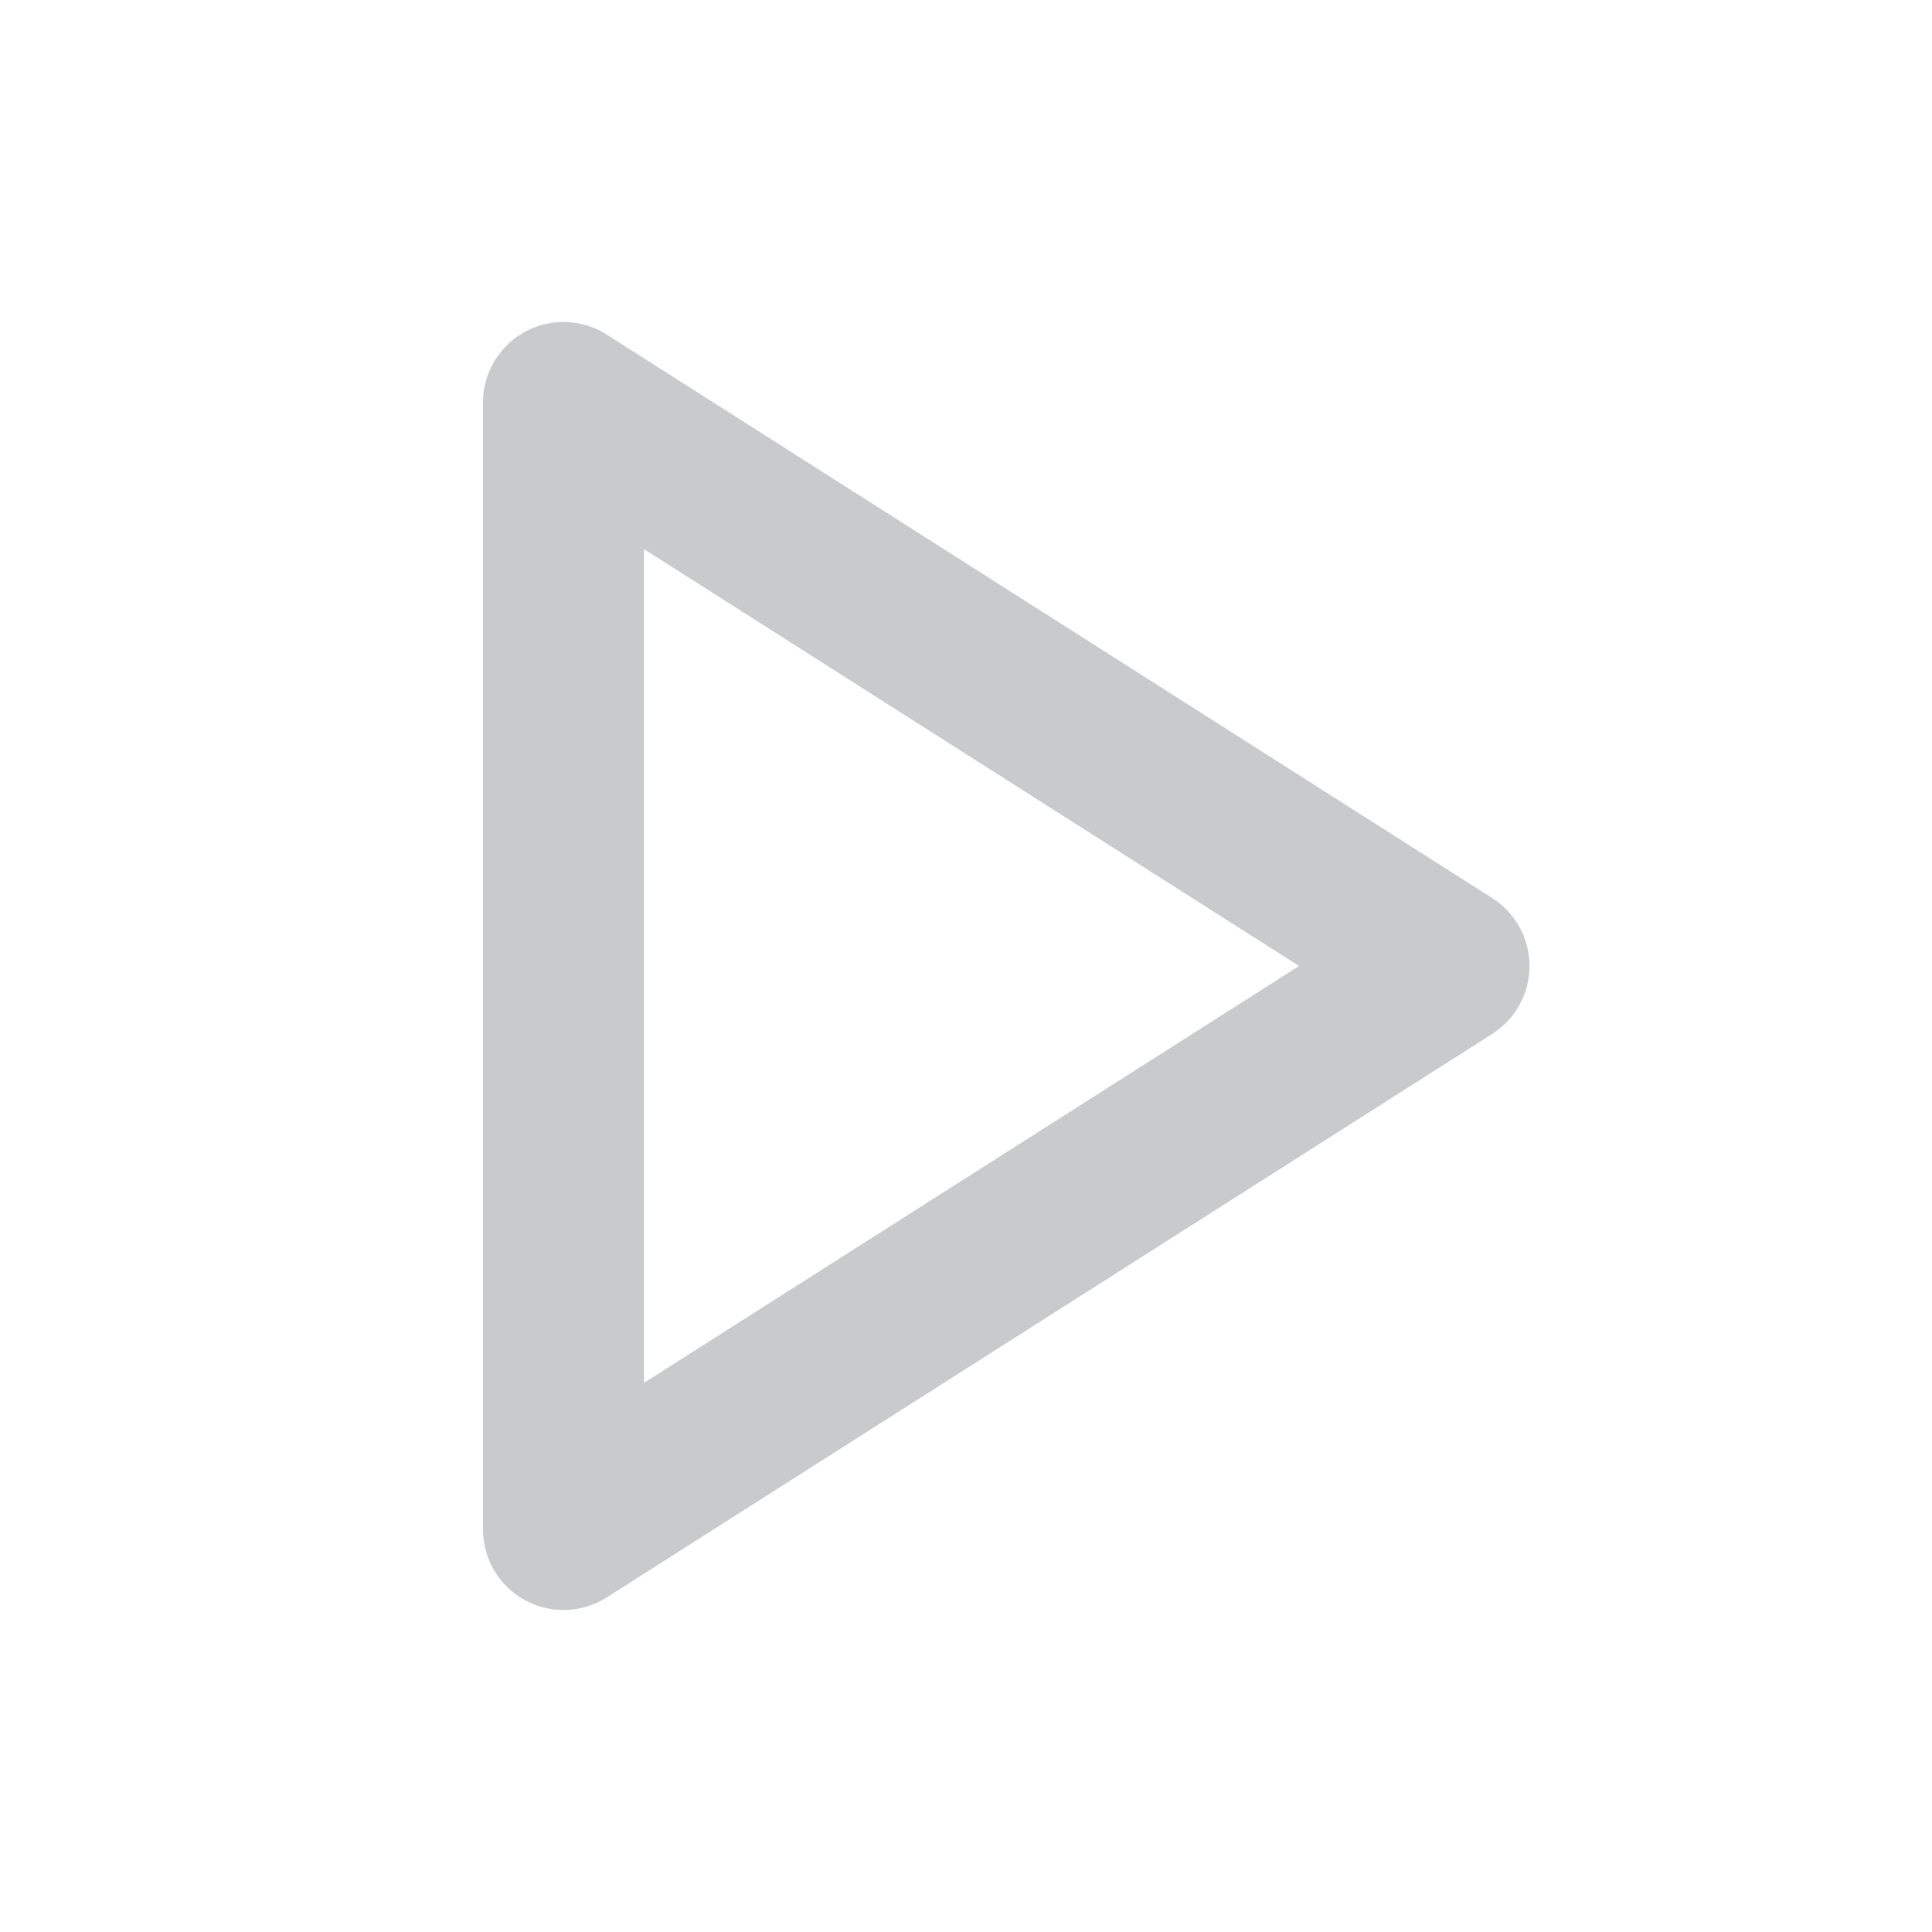
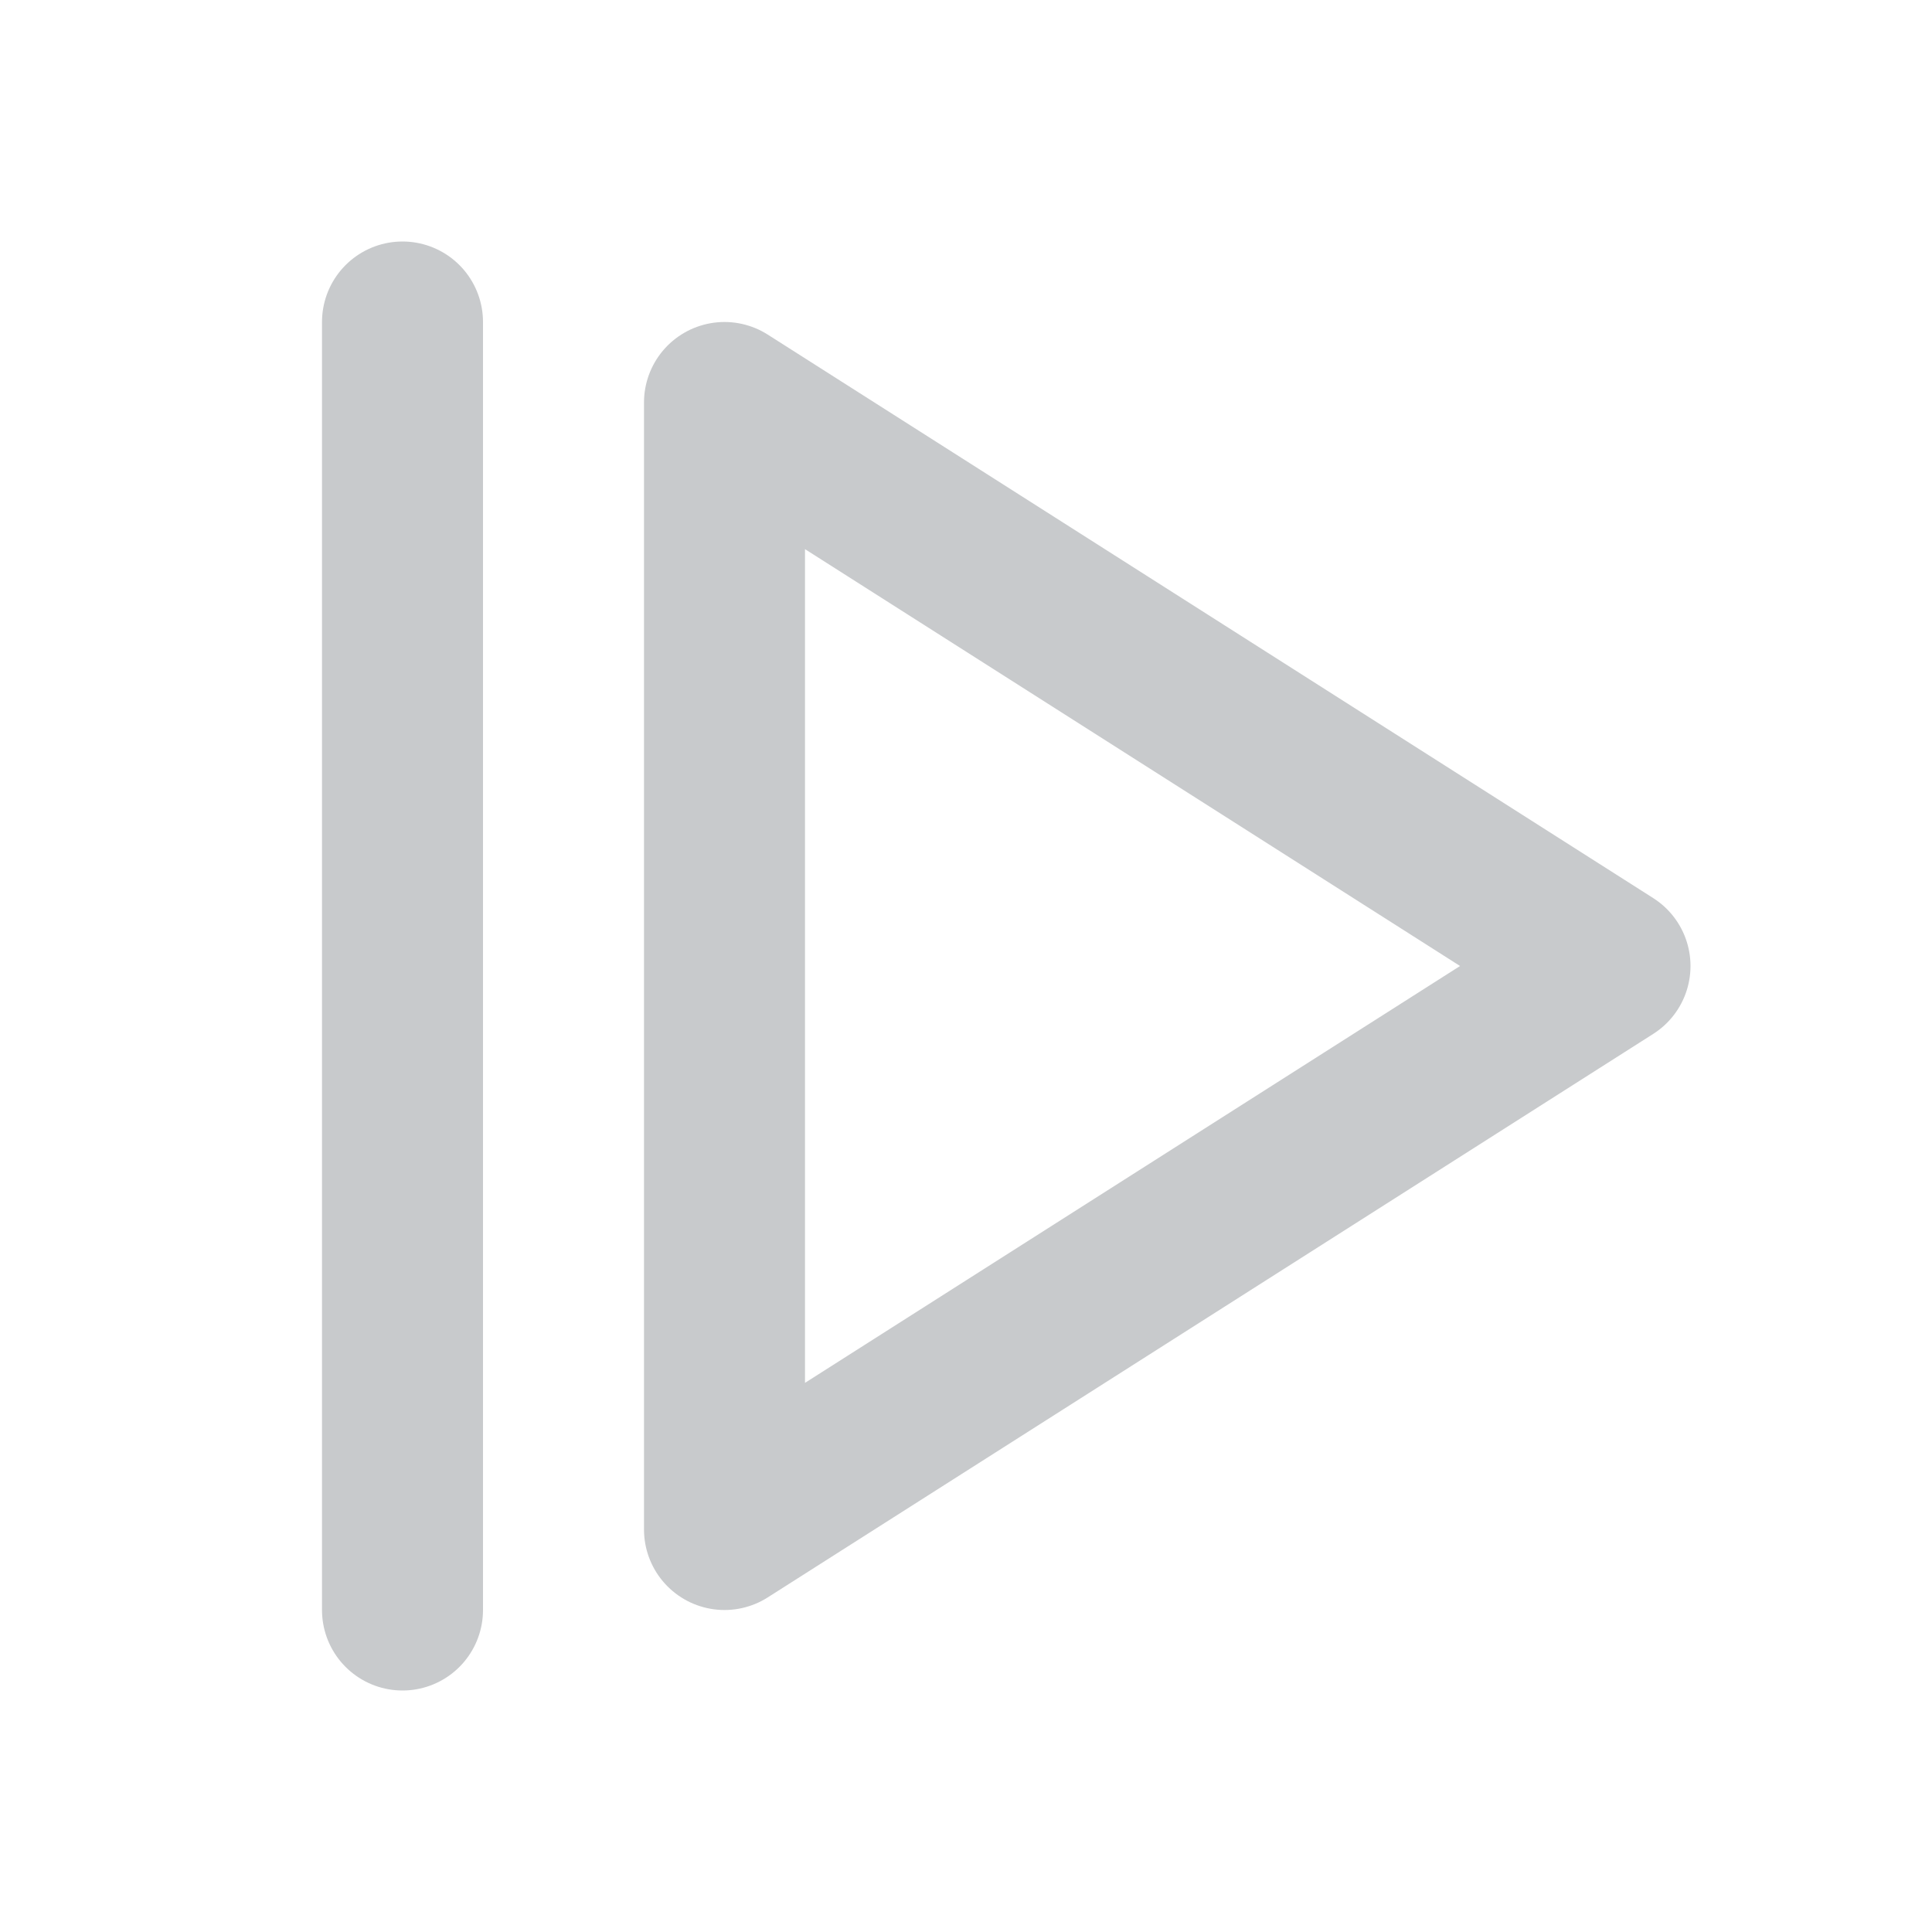
<svg xmlns="http://www.w3.org/2000/svg" width="24" height="24" viewBox="0 0 24 24" fill="none" stroke="#c8cacc" stroke-width="2" stroke-linecap="round" stroke-linejoin="round">
-   <path d="M7 5l11 7-11 7Z" />
+   <path d="M5 4v16" />
+   <path d="M9 5l11 7-11 7Z" />
</svg>
